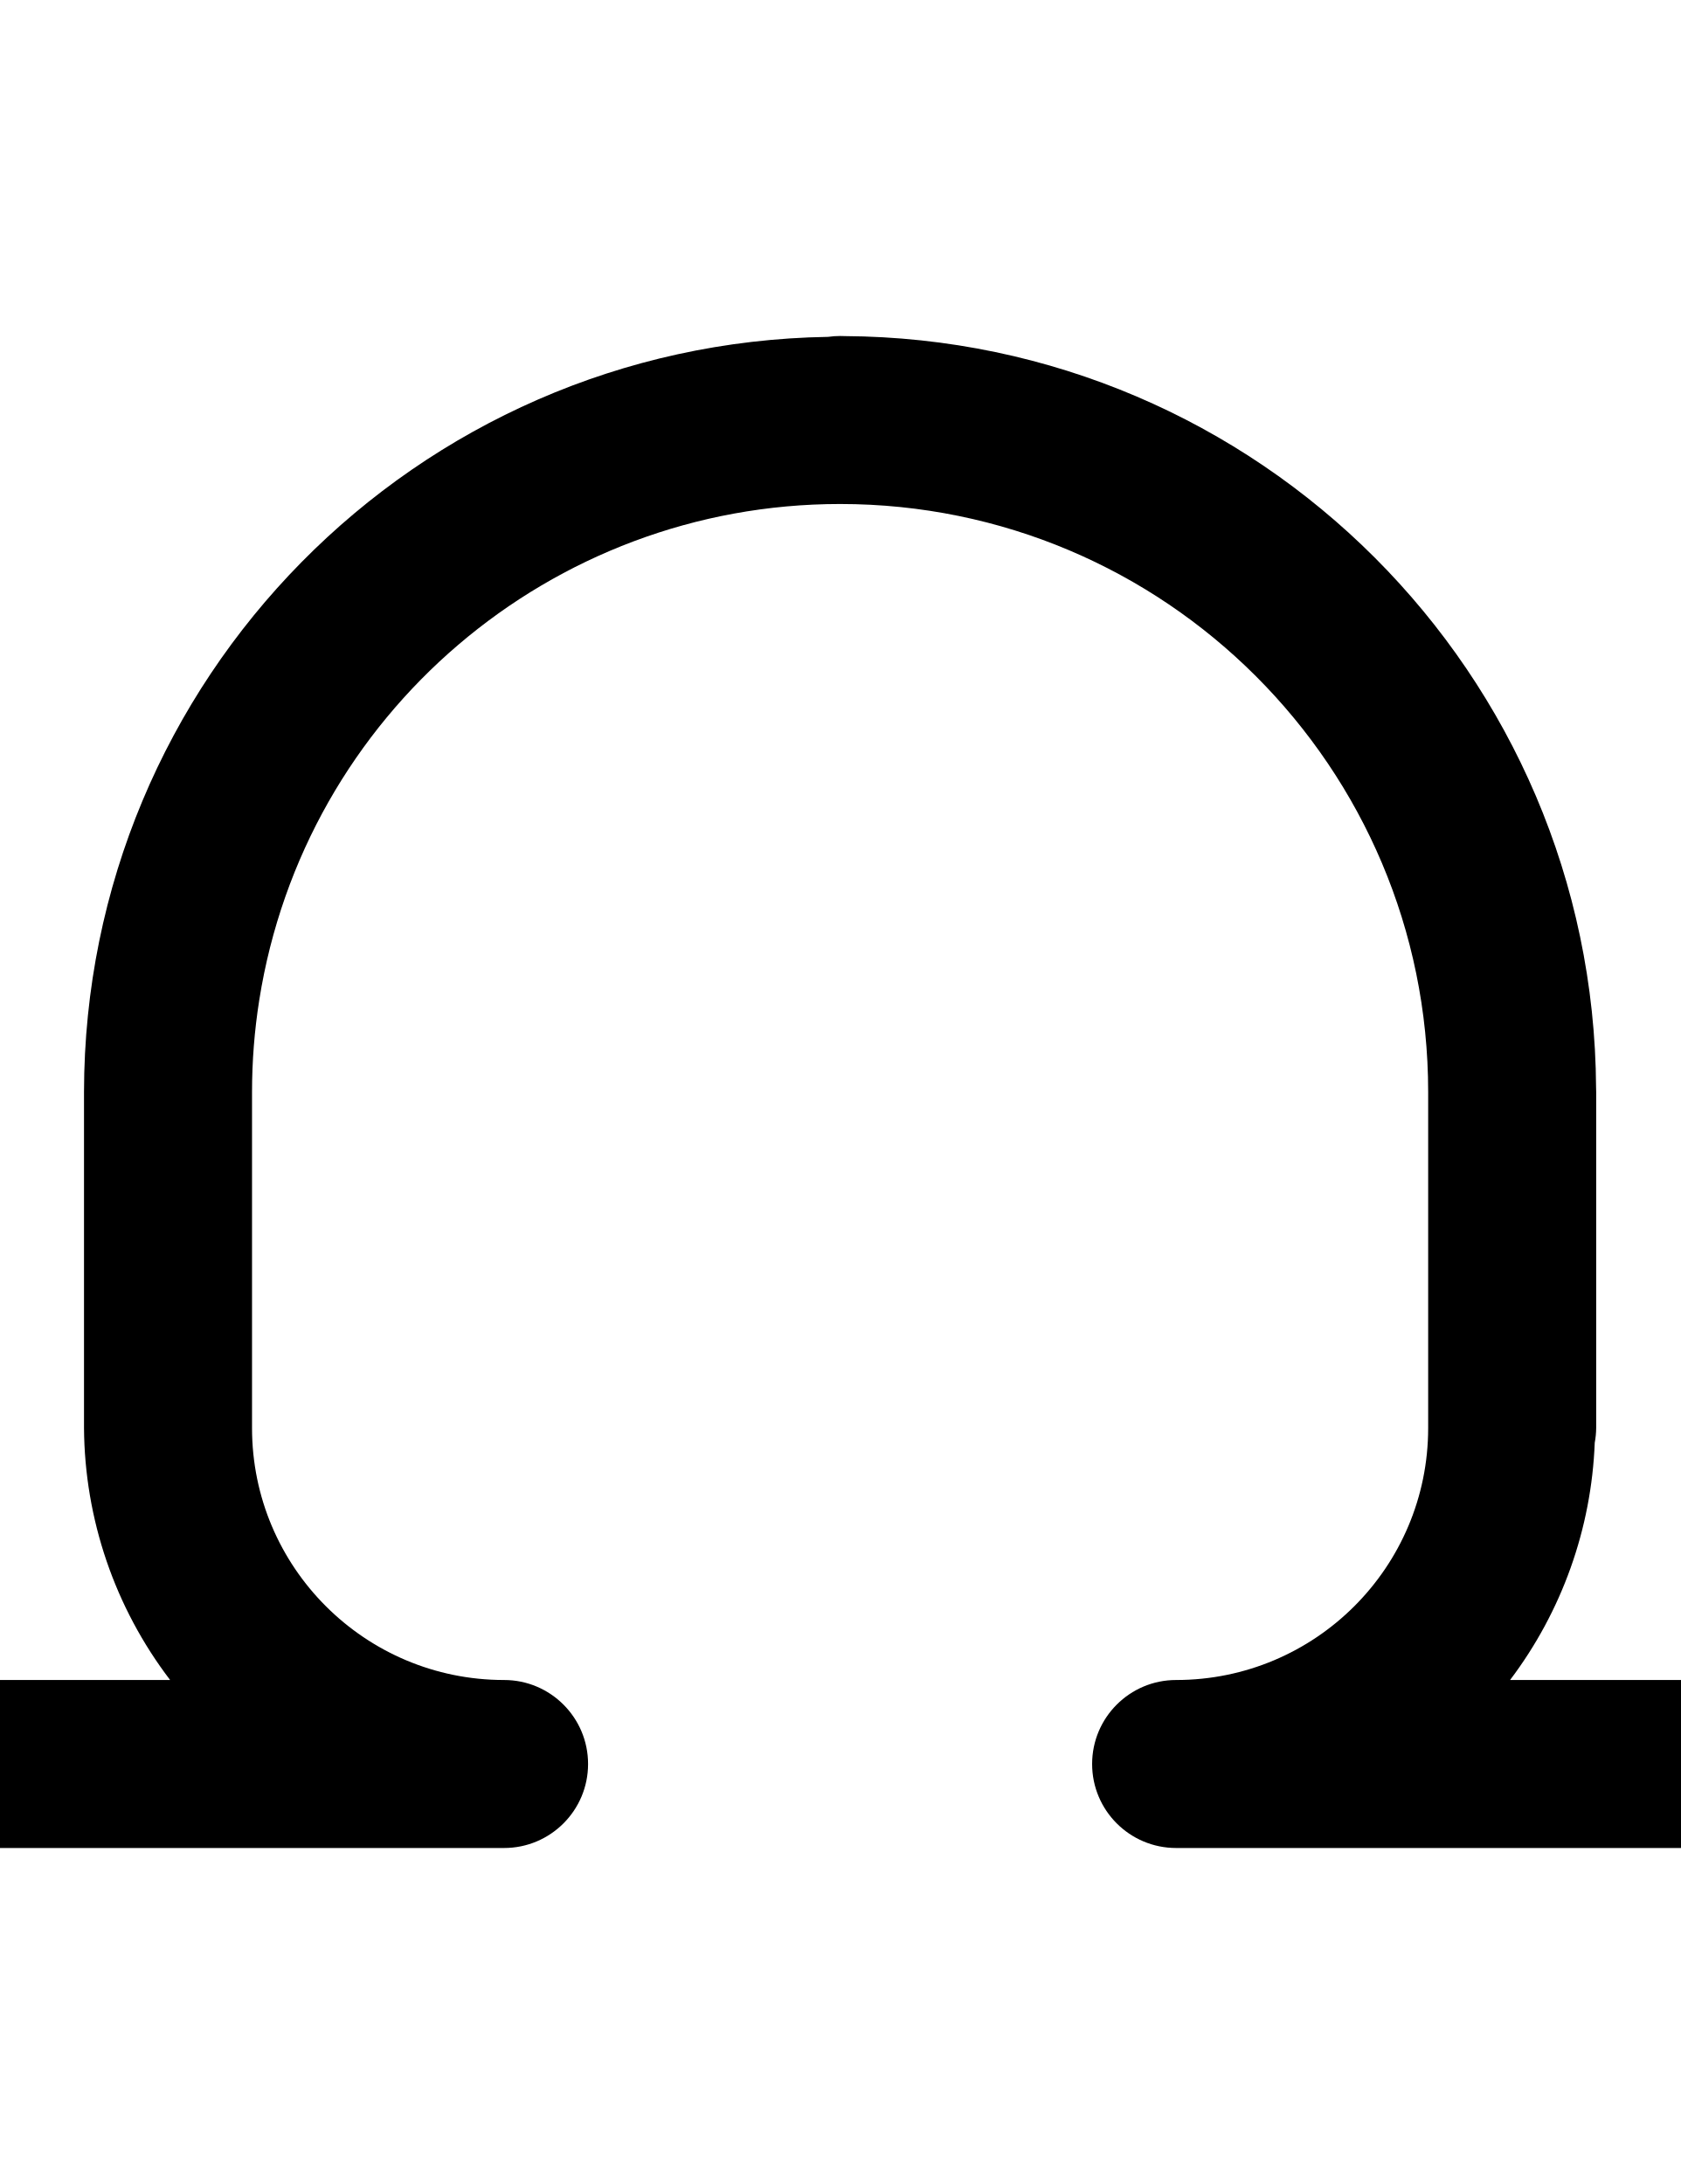
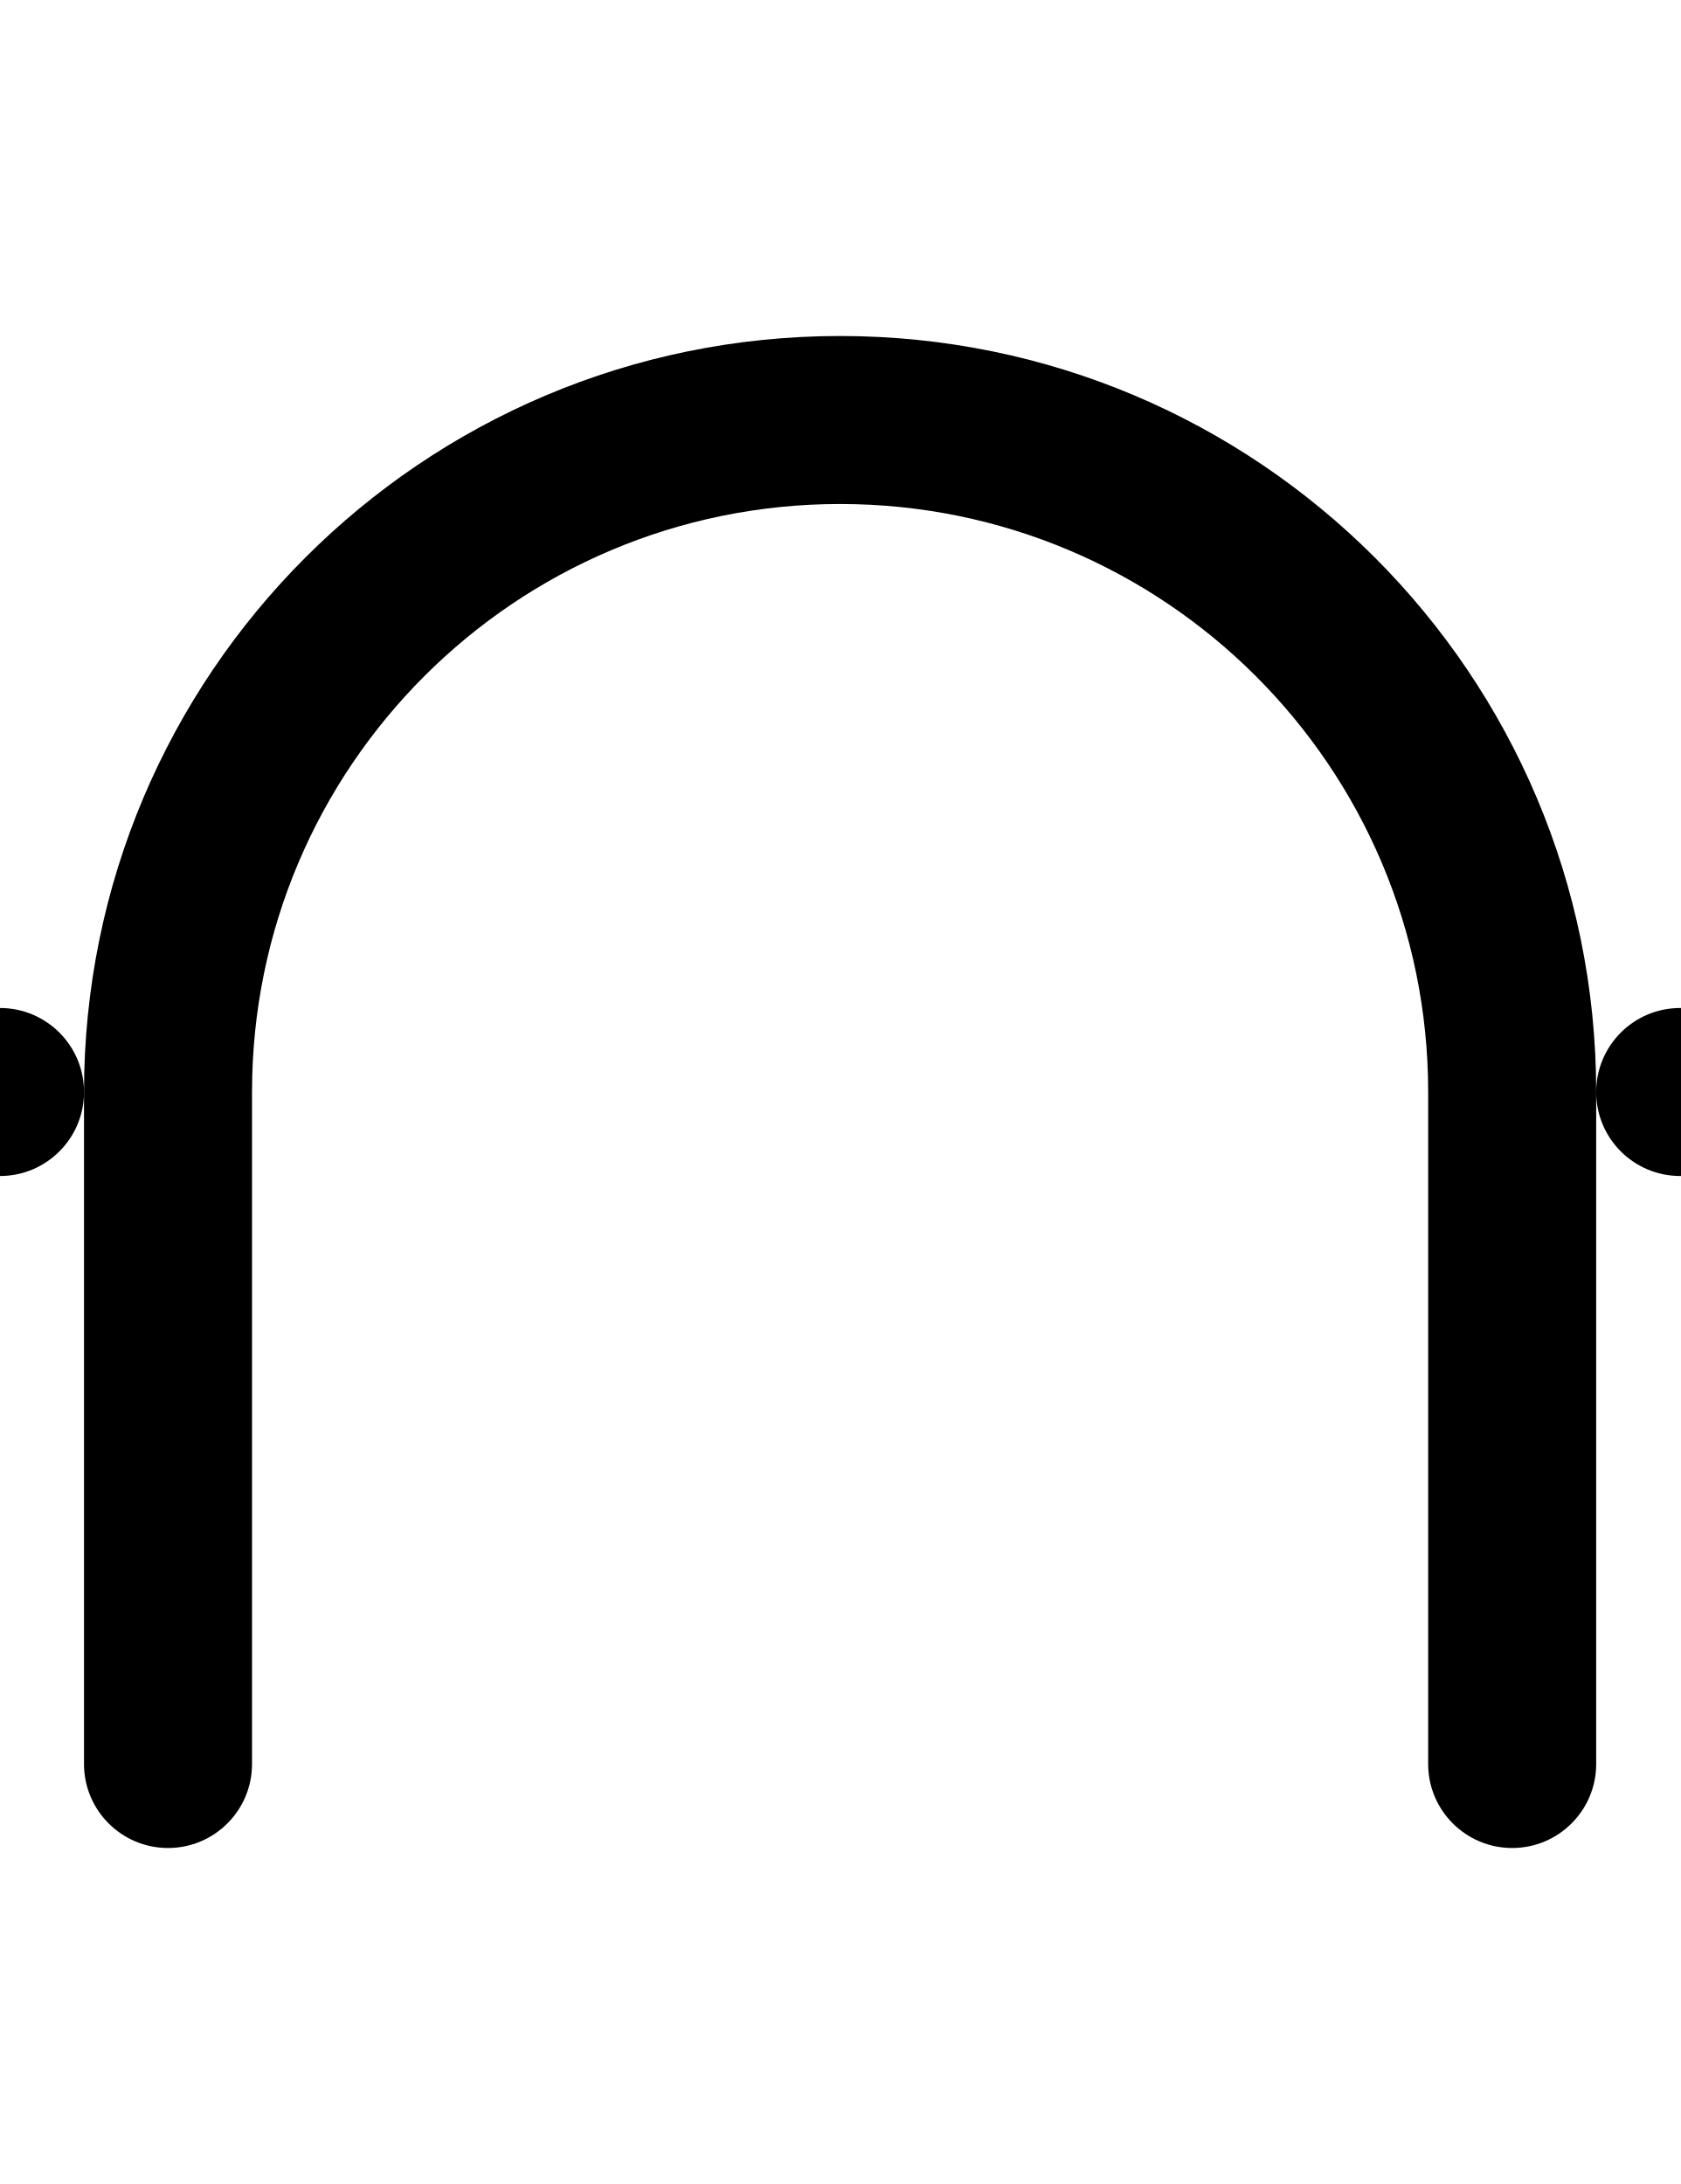
<svg xmlns="http://www.w3.org/2000/svg" width="500" height="650">
-   <path d="M 250 100 A 25 25 0 0 0 246.441 100.254 L 246.439 100.254 L 246.438 100.256 L 246.43 100.256 A 225 225 0 0 0 25 325 L 25 425 A 125 125 0 0 0 50.625 500 L 0 500 A 25 25 0 0 0 -25 525 A 25 25 0 0 0 0 550 L 150 550 A 25 25 0 0 0 175 525 A 25 25 0 0 0 150 500 A 75 75 0 0 1 75 425 L 75 325 A 175 175 0 0 1 77.154 297.623 A 175 175 0 0 1 250 150 A 175 175 0 0 1 425 325 L 425 425 A 75 75 0 0 1 350 500 A 25 25 0 0 0 325 525 A 25 25 0 0 0 350 550 L 500 550 A 25 25 0 0 0 525 525 A 25 25 0 0 0 500 500 L 449.375 500 A 125 125 0 0 0 474.57 429.371 A 25 25 0 0 0 475 425 L 475 325 L 474.971 323.773 L 474.969 323.756 A 225 225 0 0 0 251.256 100.029 L 251.227 100.027 A 25 25 0 0 0 250 100 z " />
+   <path d="M 250 100 A 225 225 0 0 0 25 325 L 25 525 A 25 25 0 0 0 50 550 A 25 25 0 0 0 75 525 L 75 325 A 175 175 0 0 1 250 150 A 175 175 0 0 1 425 325 L 425 525 A 25 25 0 0 0 450 550 A 25 25 0 0 0 475 525 L 475 325 A 225 225 0 0 0 250 100 z " />
+   <circle cx="000" cy="325" r="25" />
+   <circle cx="500" cy="325" r="25" />
</svg>
